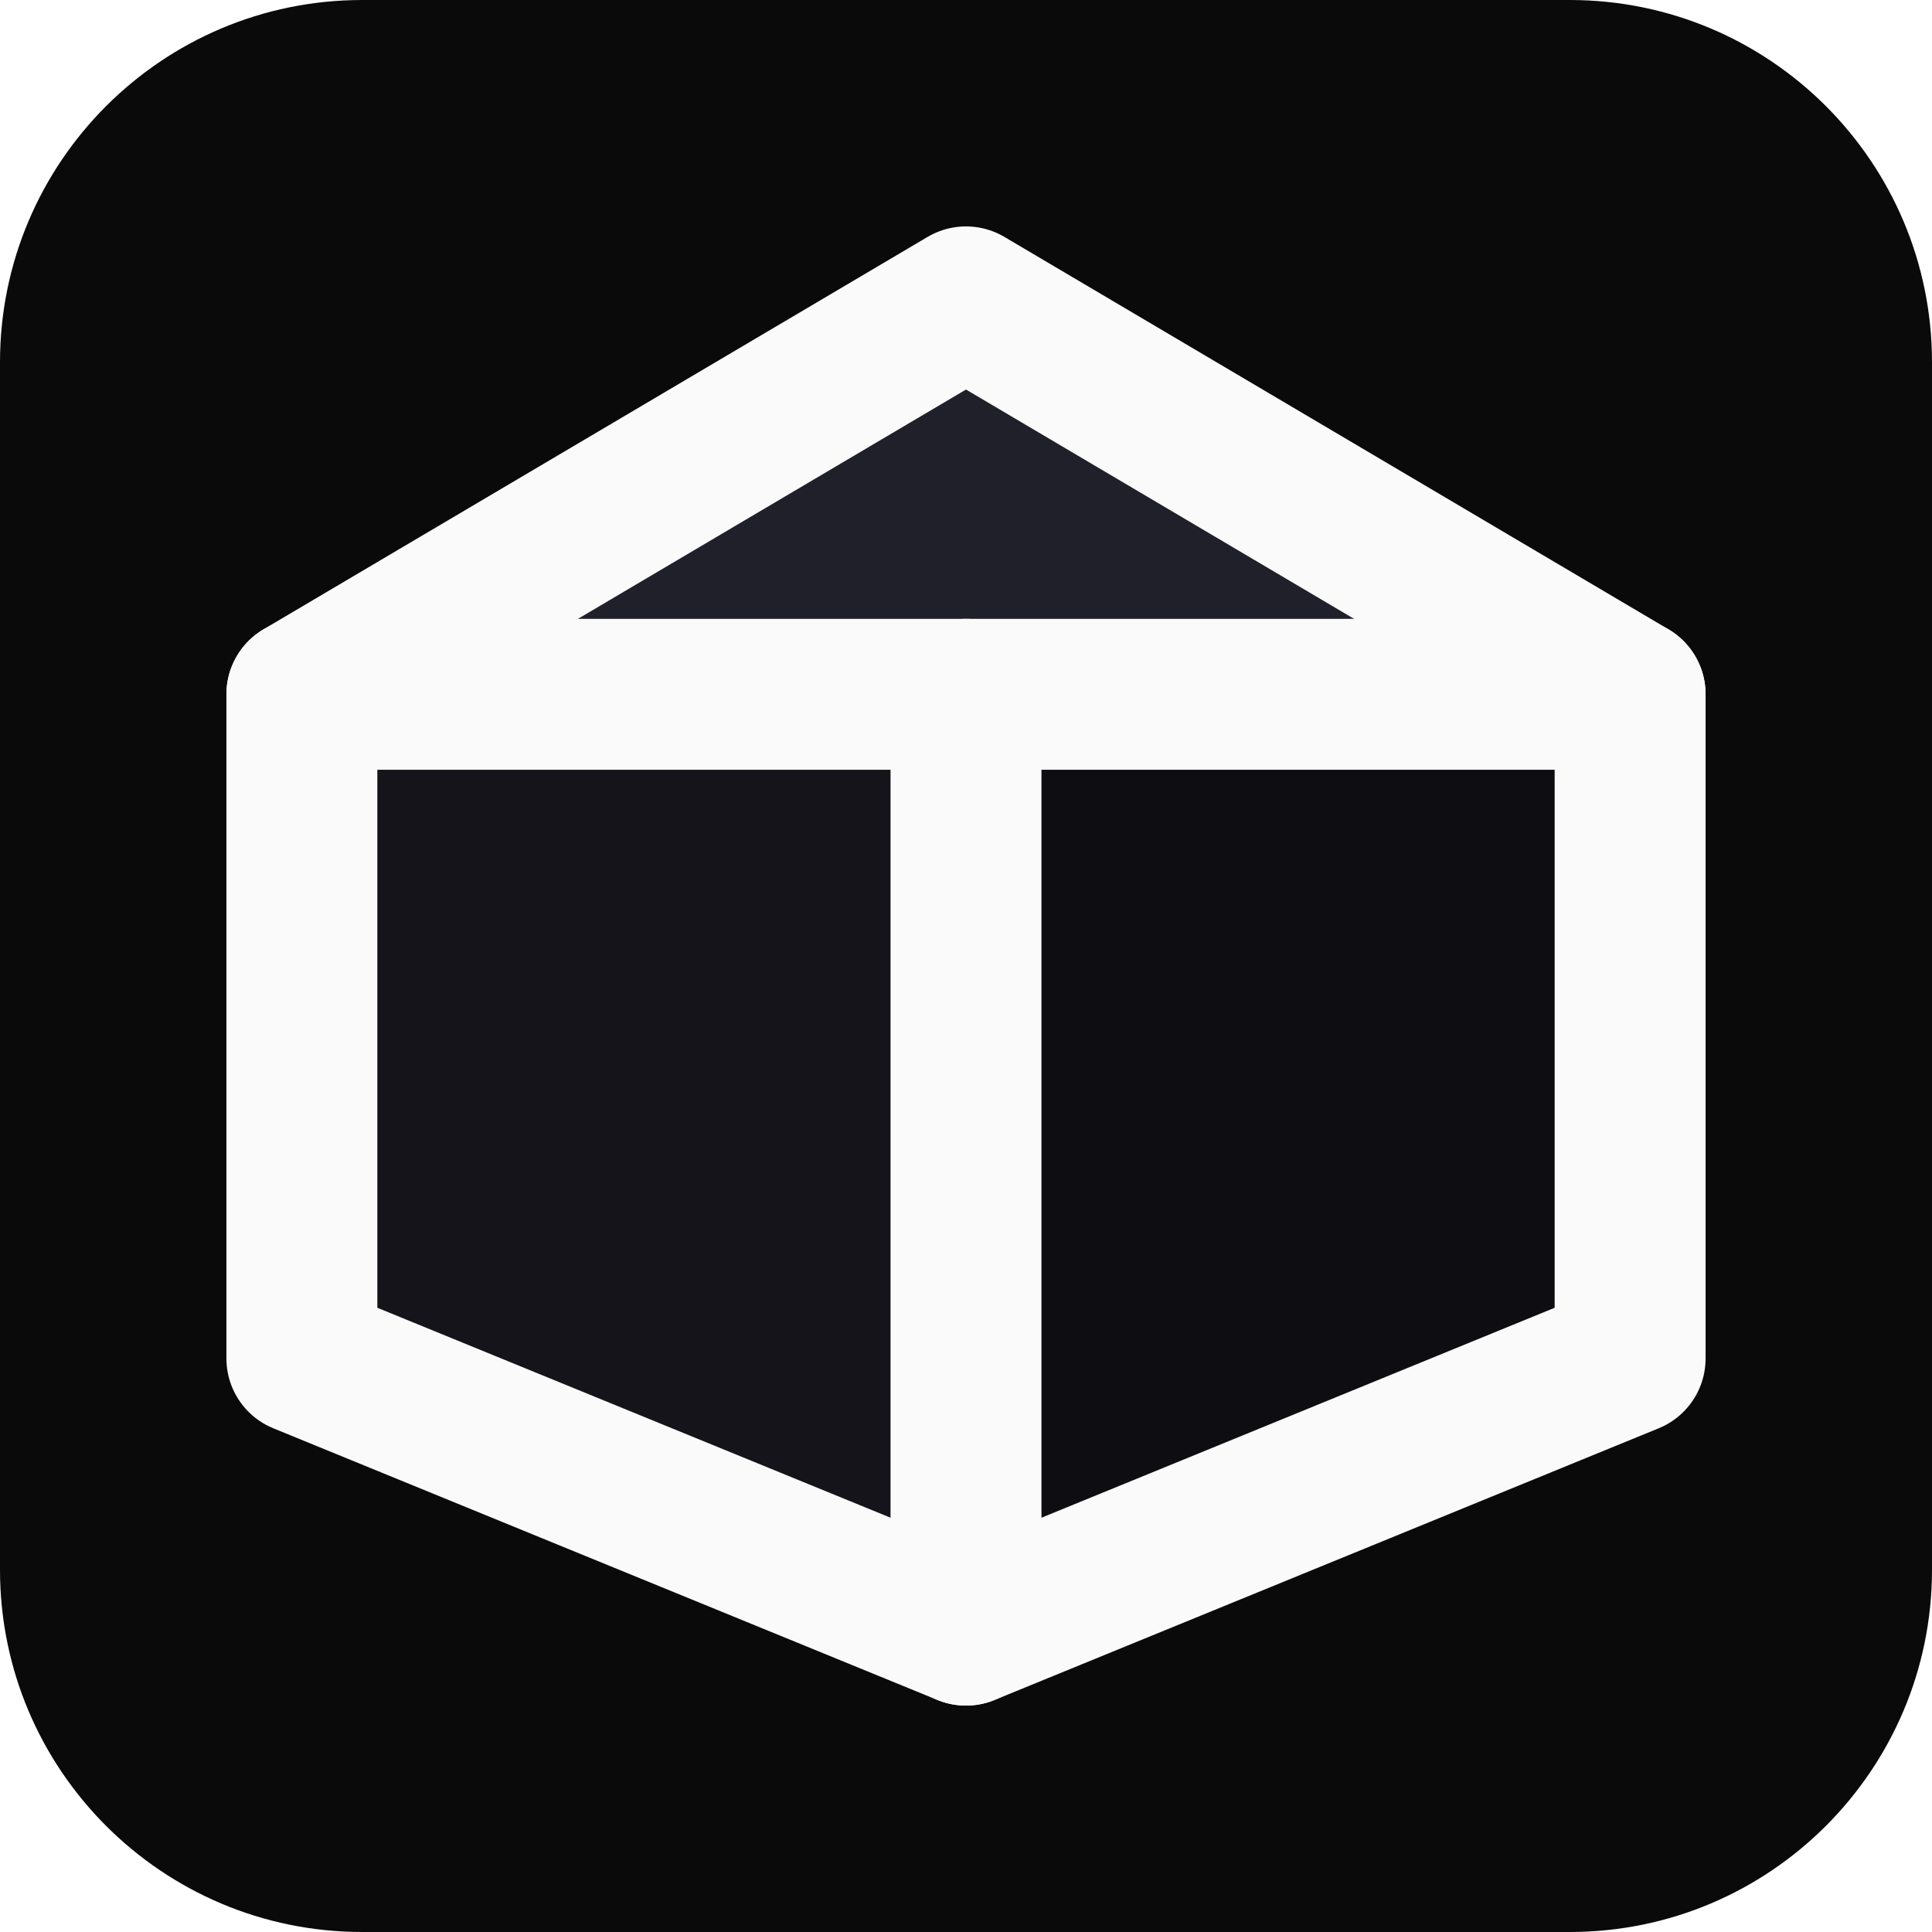
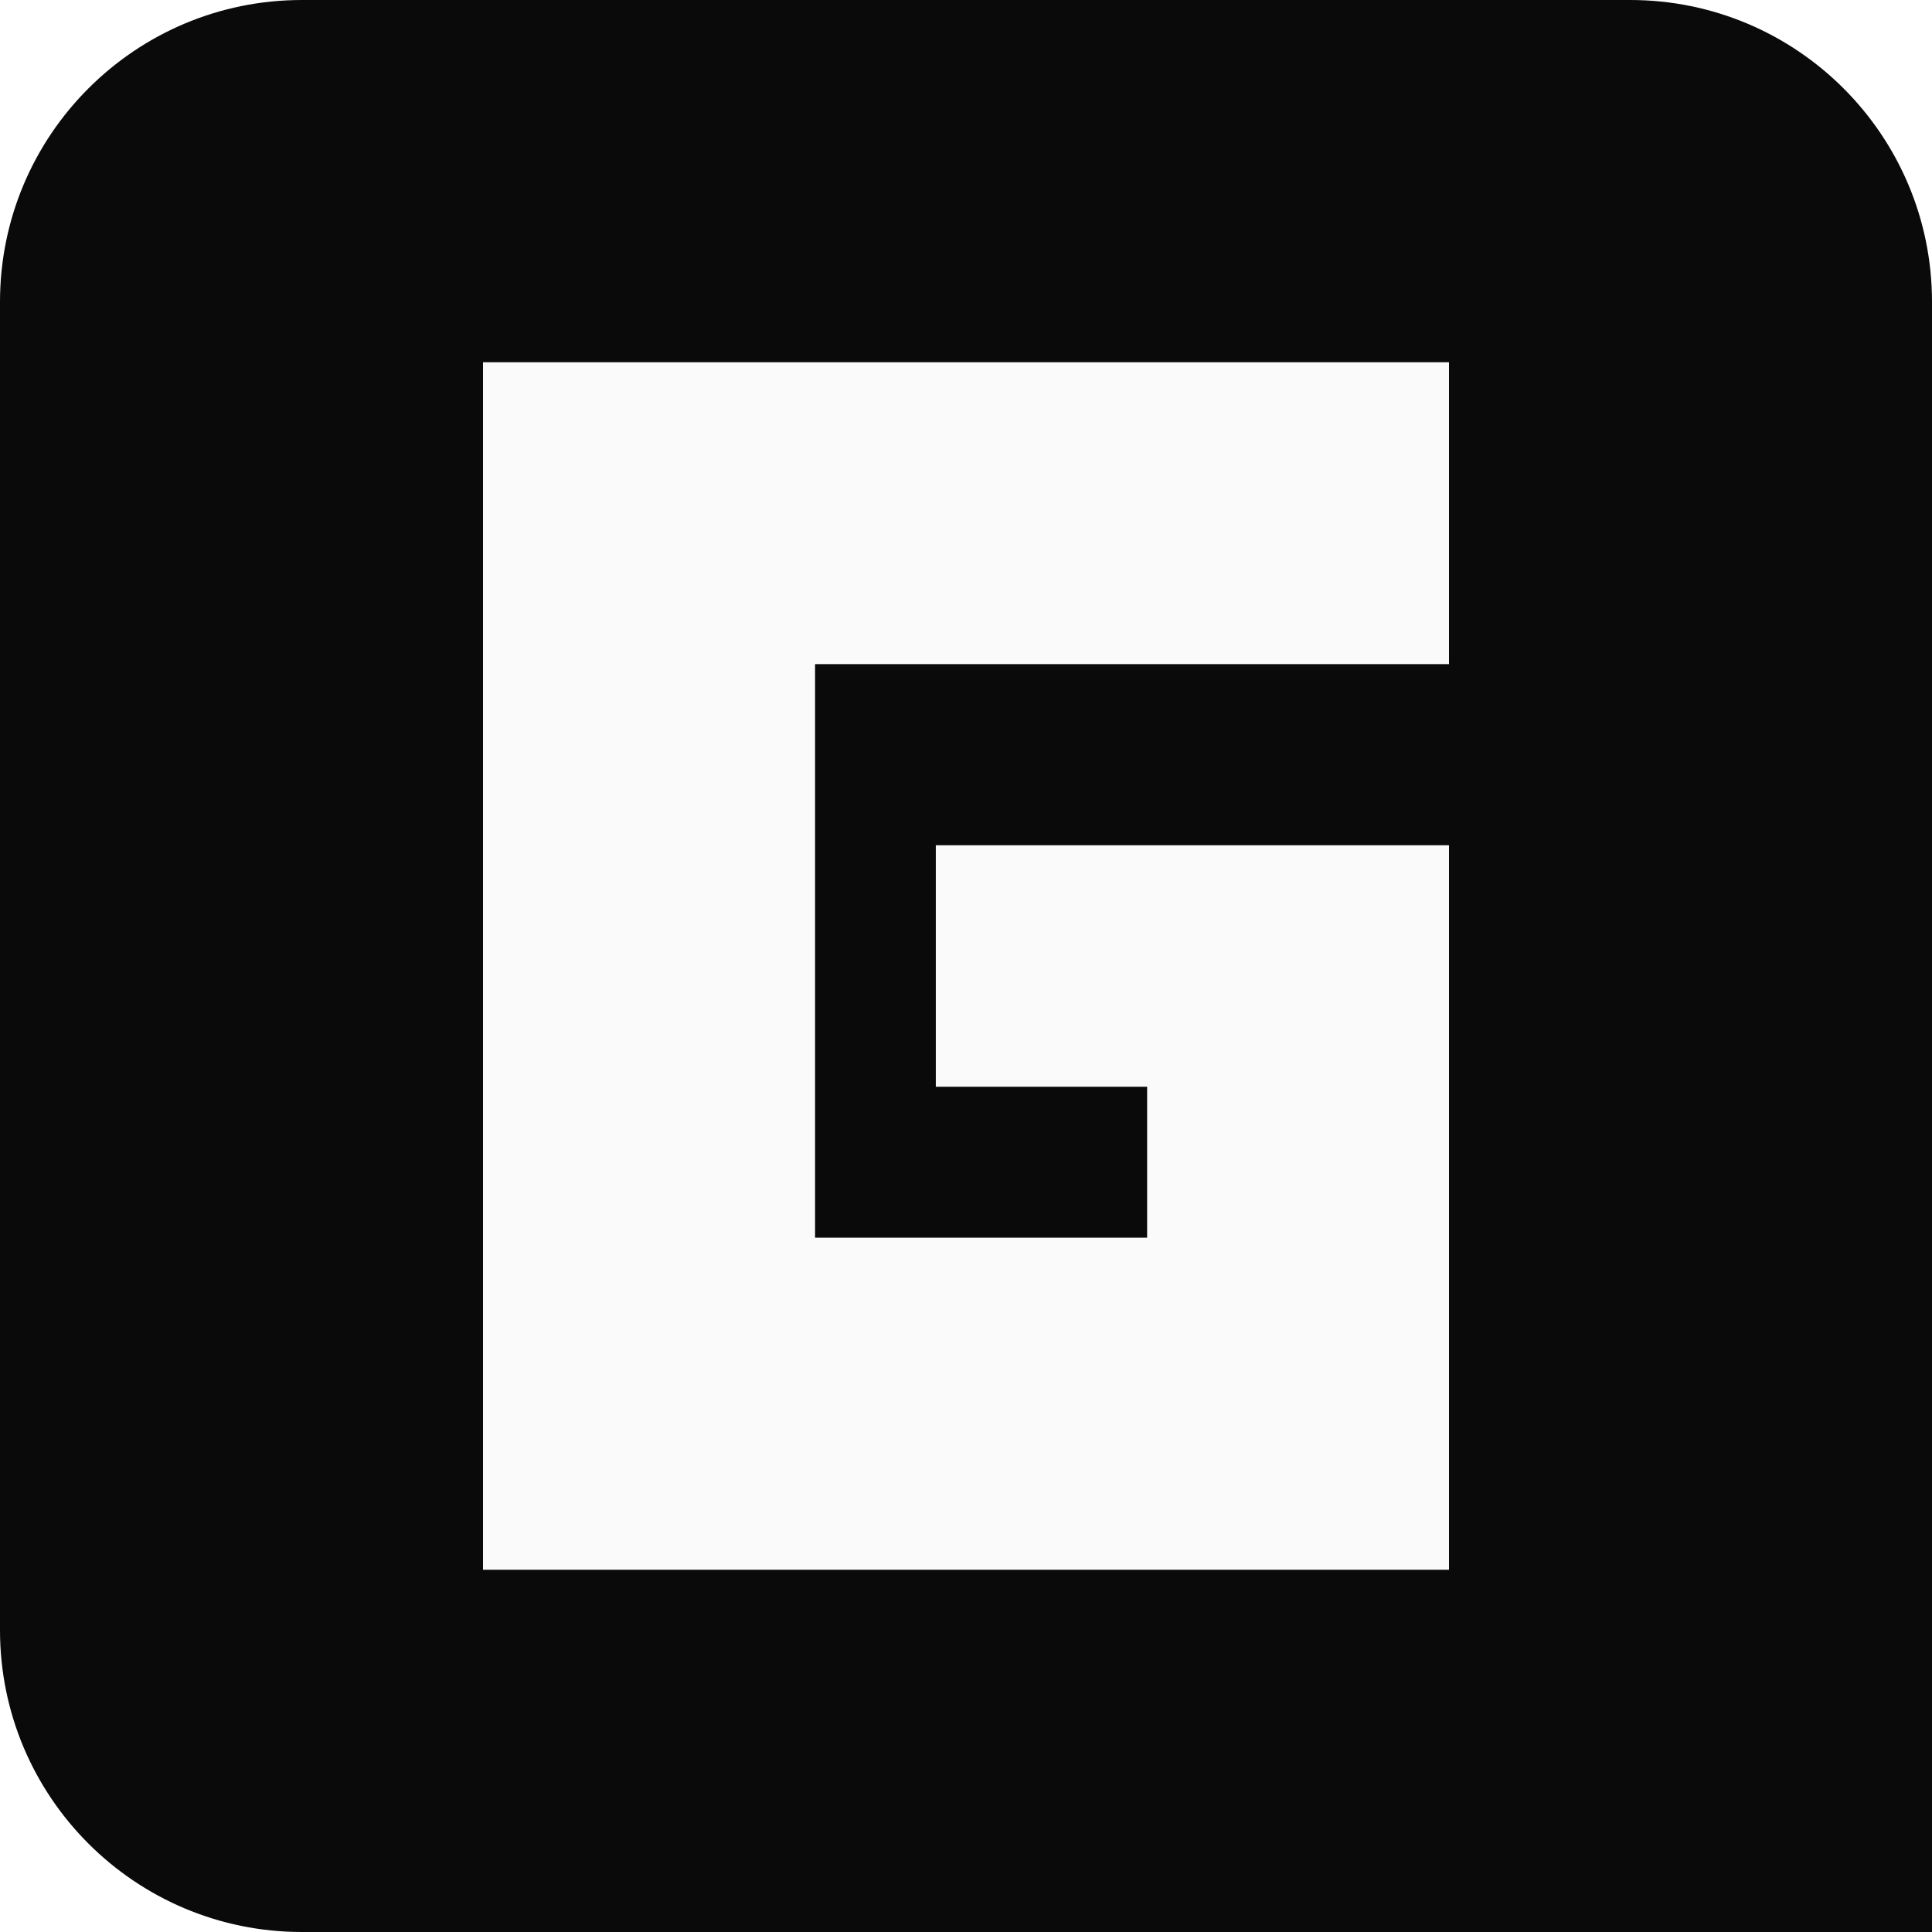
<svg xmlns="http://www.w3.org/2000/svg" viewBox="0 0 32 32" role="img" aria-label="Granit">
  <style>
    .bg { fill: #0a0a0a; }
-     .facet-cap { fill: #20202a; }
-     .facet-bl  { fill: #14141a; }
-     .facet-br  { fill: #0d0d12; }
-     .fg { stroke: #fafafa; }
+     .letter { fill: #fafafa; }
+     .notch { fill: #0a0a0a; }
    @media (prefers-color-scheme: light) {
      .bg { fill: #fafafa; }
-       .facet-cap { fill: #dededc; }
-       .facet-bl  { fill: #eeeef4; }
-       .facet-br  { fill: #f5f5f9; }
-       .fg { stroke: #0a0a0a; }
+       .letter { fill: #0a0a0a; }
+       .notch { fill: #fafafa; }
    }
  </style>
-   <rect class="bg" width="32" height="32" rx="6" />
-   <polygon class="facet-cap" points="16,5 27,11.5 5,11.5" />
-   <polygon class="facet-bl" points="5,11.5 16,11.5 16,27 5,22.5" />
-   <polygon class="facet-br" points="16,11.5 27,11.5 27,22.5 16,27" />
-   <g class="fg" fill="none" stroke-width="2.5" stroke-linejoin="round" stroke-linecap="round">
-     <path d="M 16 5 L 27 11.5 L 27 22.5 L 16 27 L 5 22.5 L 5 11.5 Z" />
-     <path d="M 5 11.5 L 27 11.5" />
-     <path d="M 16 11.5 L 16 27" />
-   </g>
+   <rect class="bg" width="32" height="32" rx="5" />
+   <path class="letter" d="     M 8 6     L 24 6     L 24 11     L 13.5 11     L 13.5 20.5     L 19 20.5     L 19 18     L 15.5 18     L 15.5 14     L 24 14     L 24 26     L 8 26     Z" />
+   <polygon class="notch" points="32,26 32,32 26,32" />
</svg>
